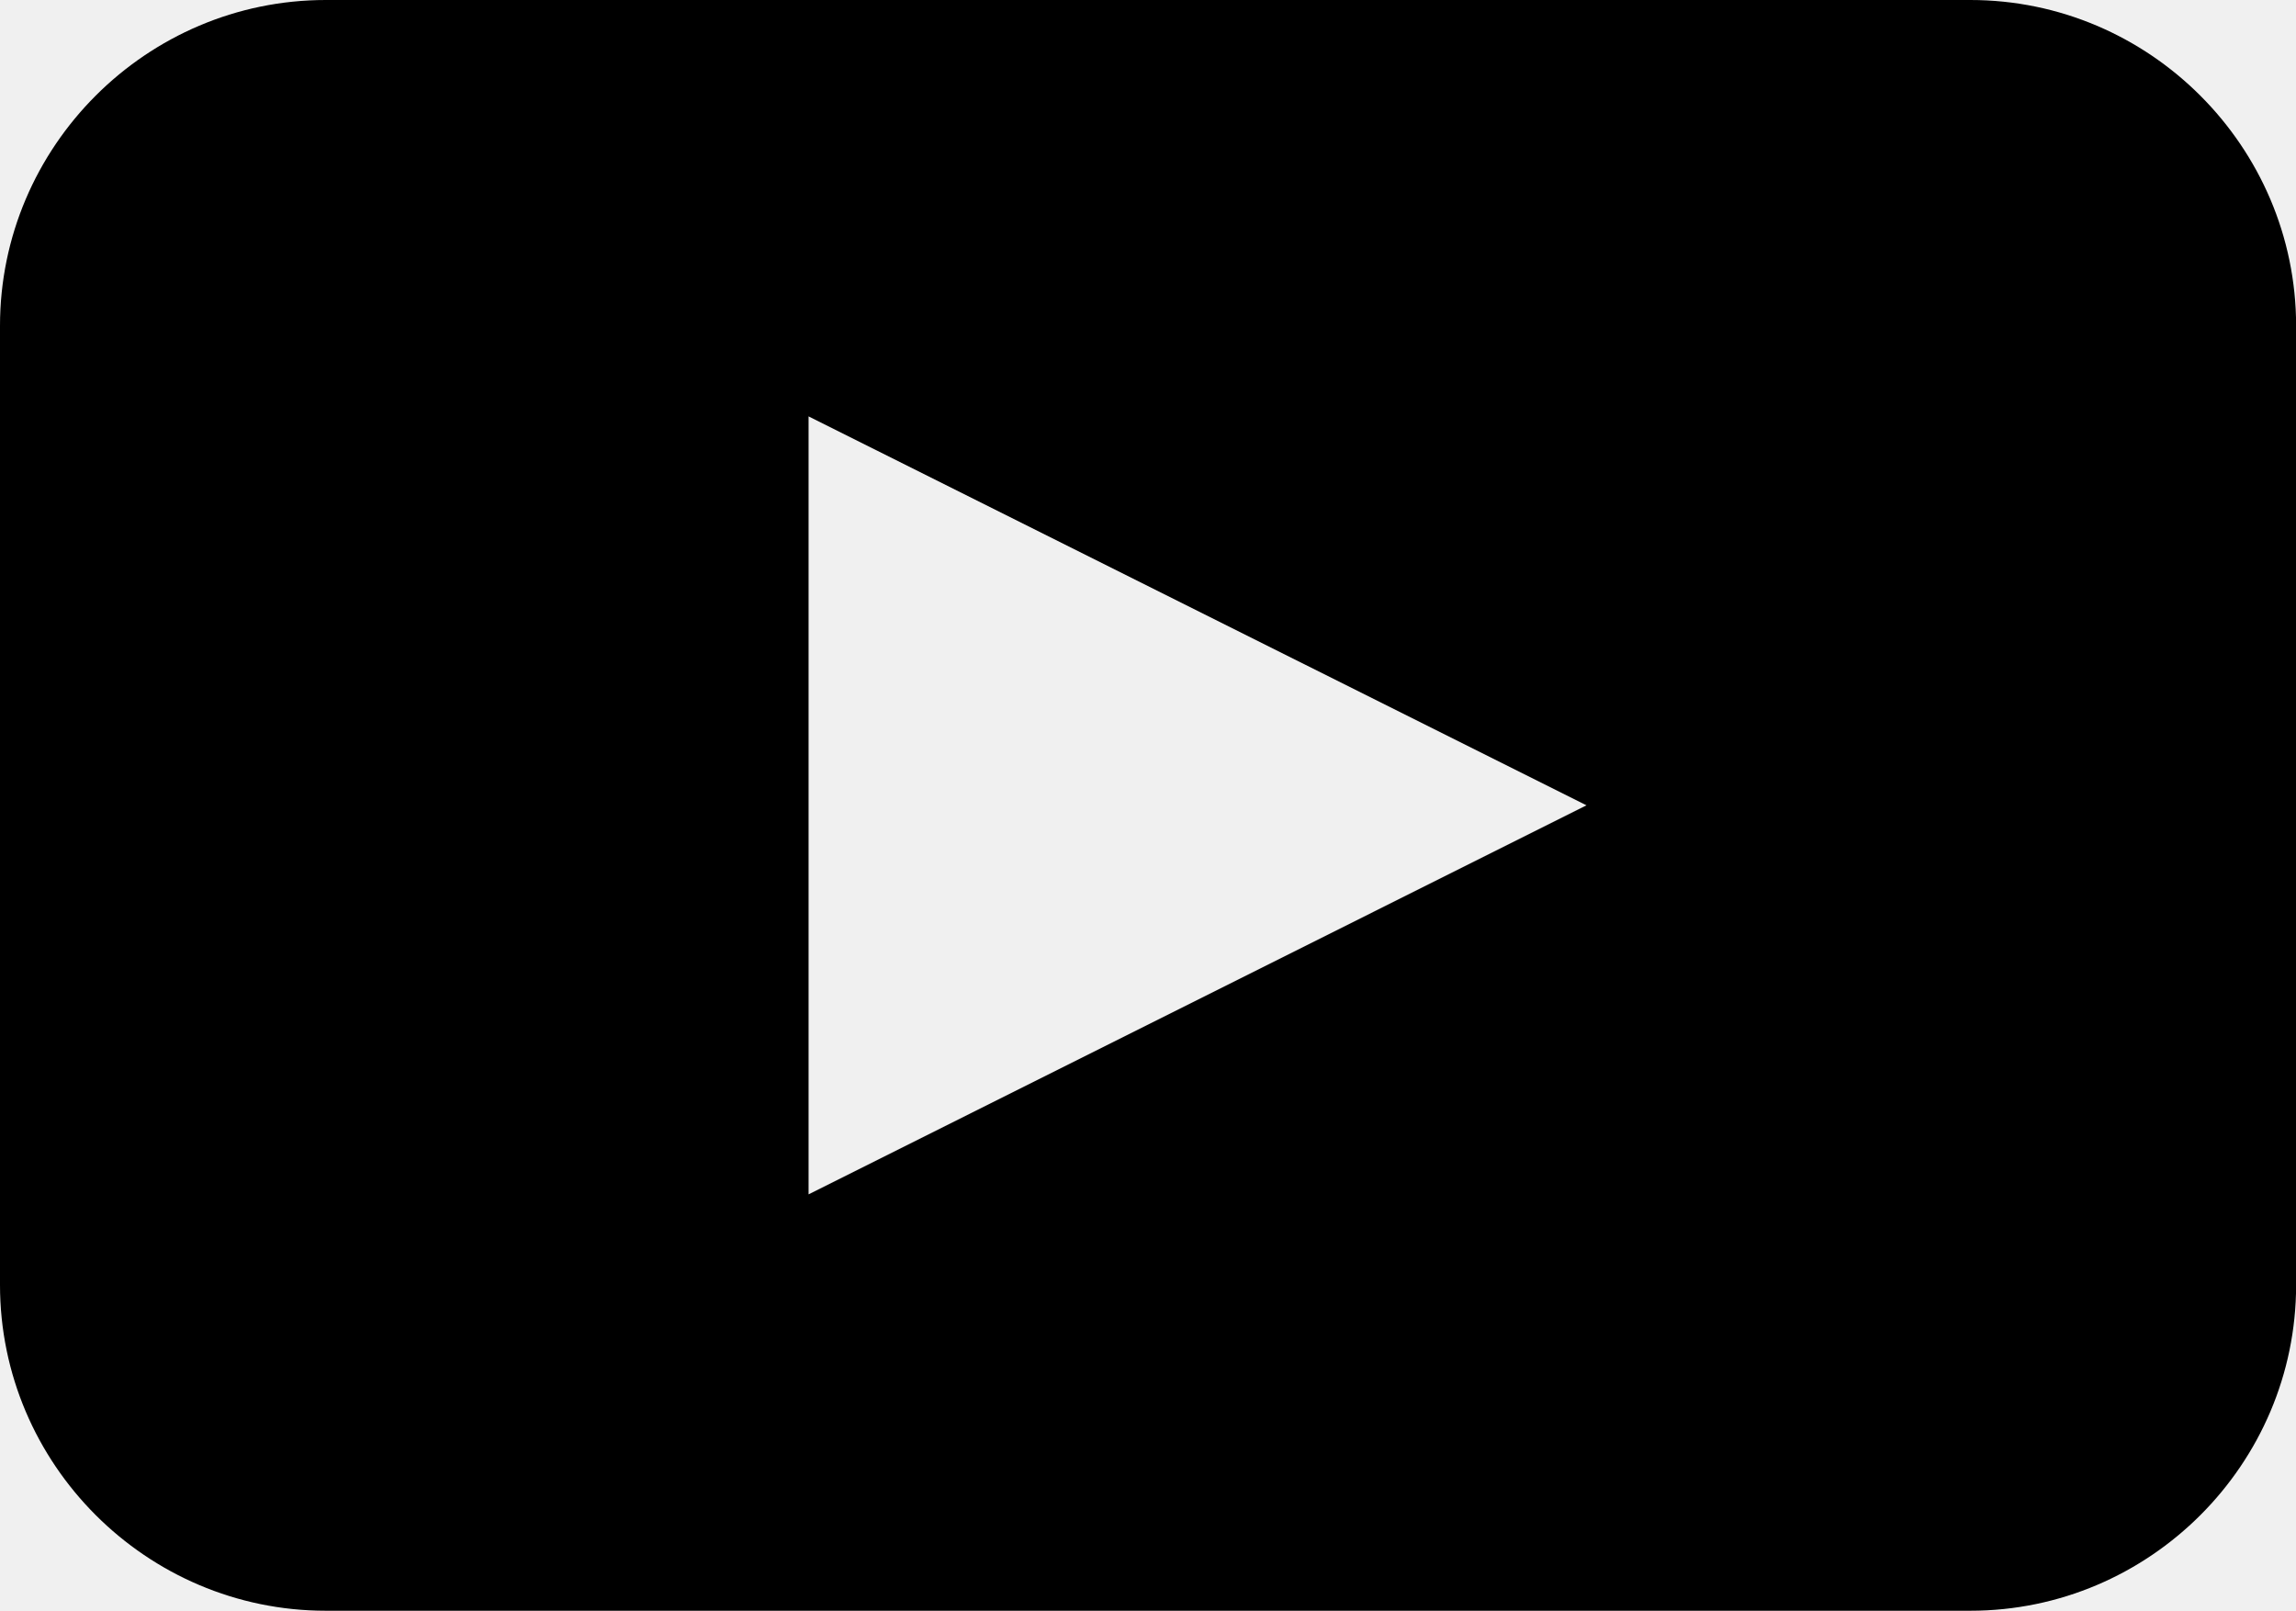
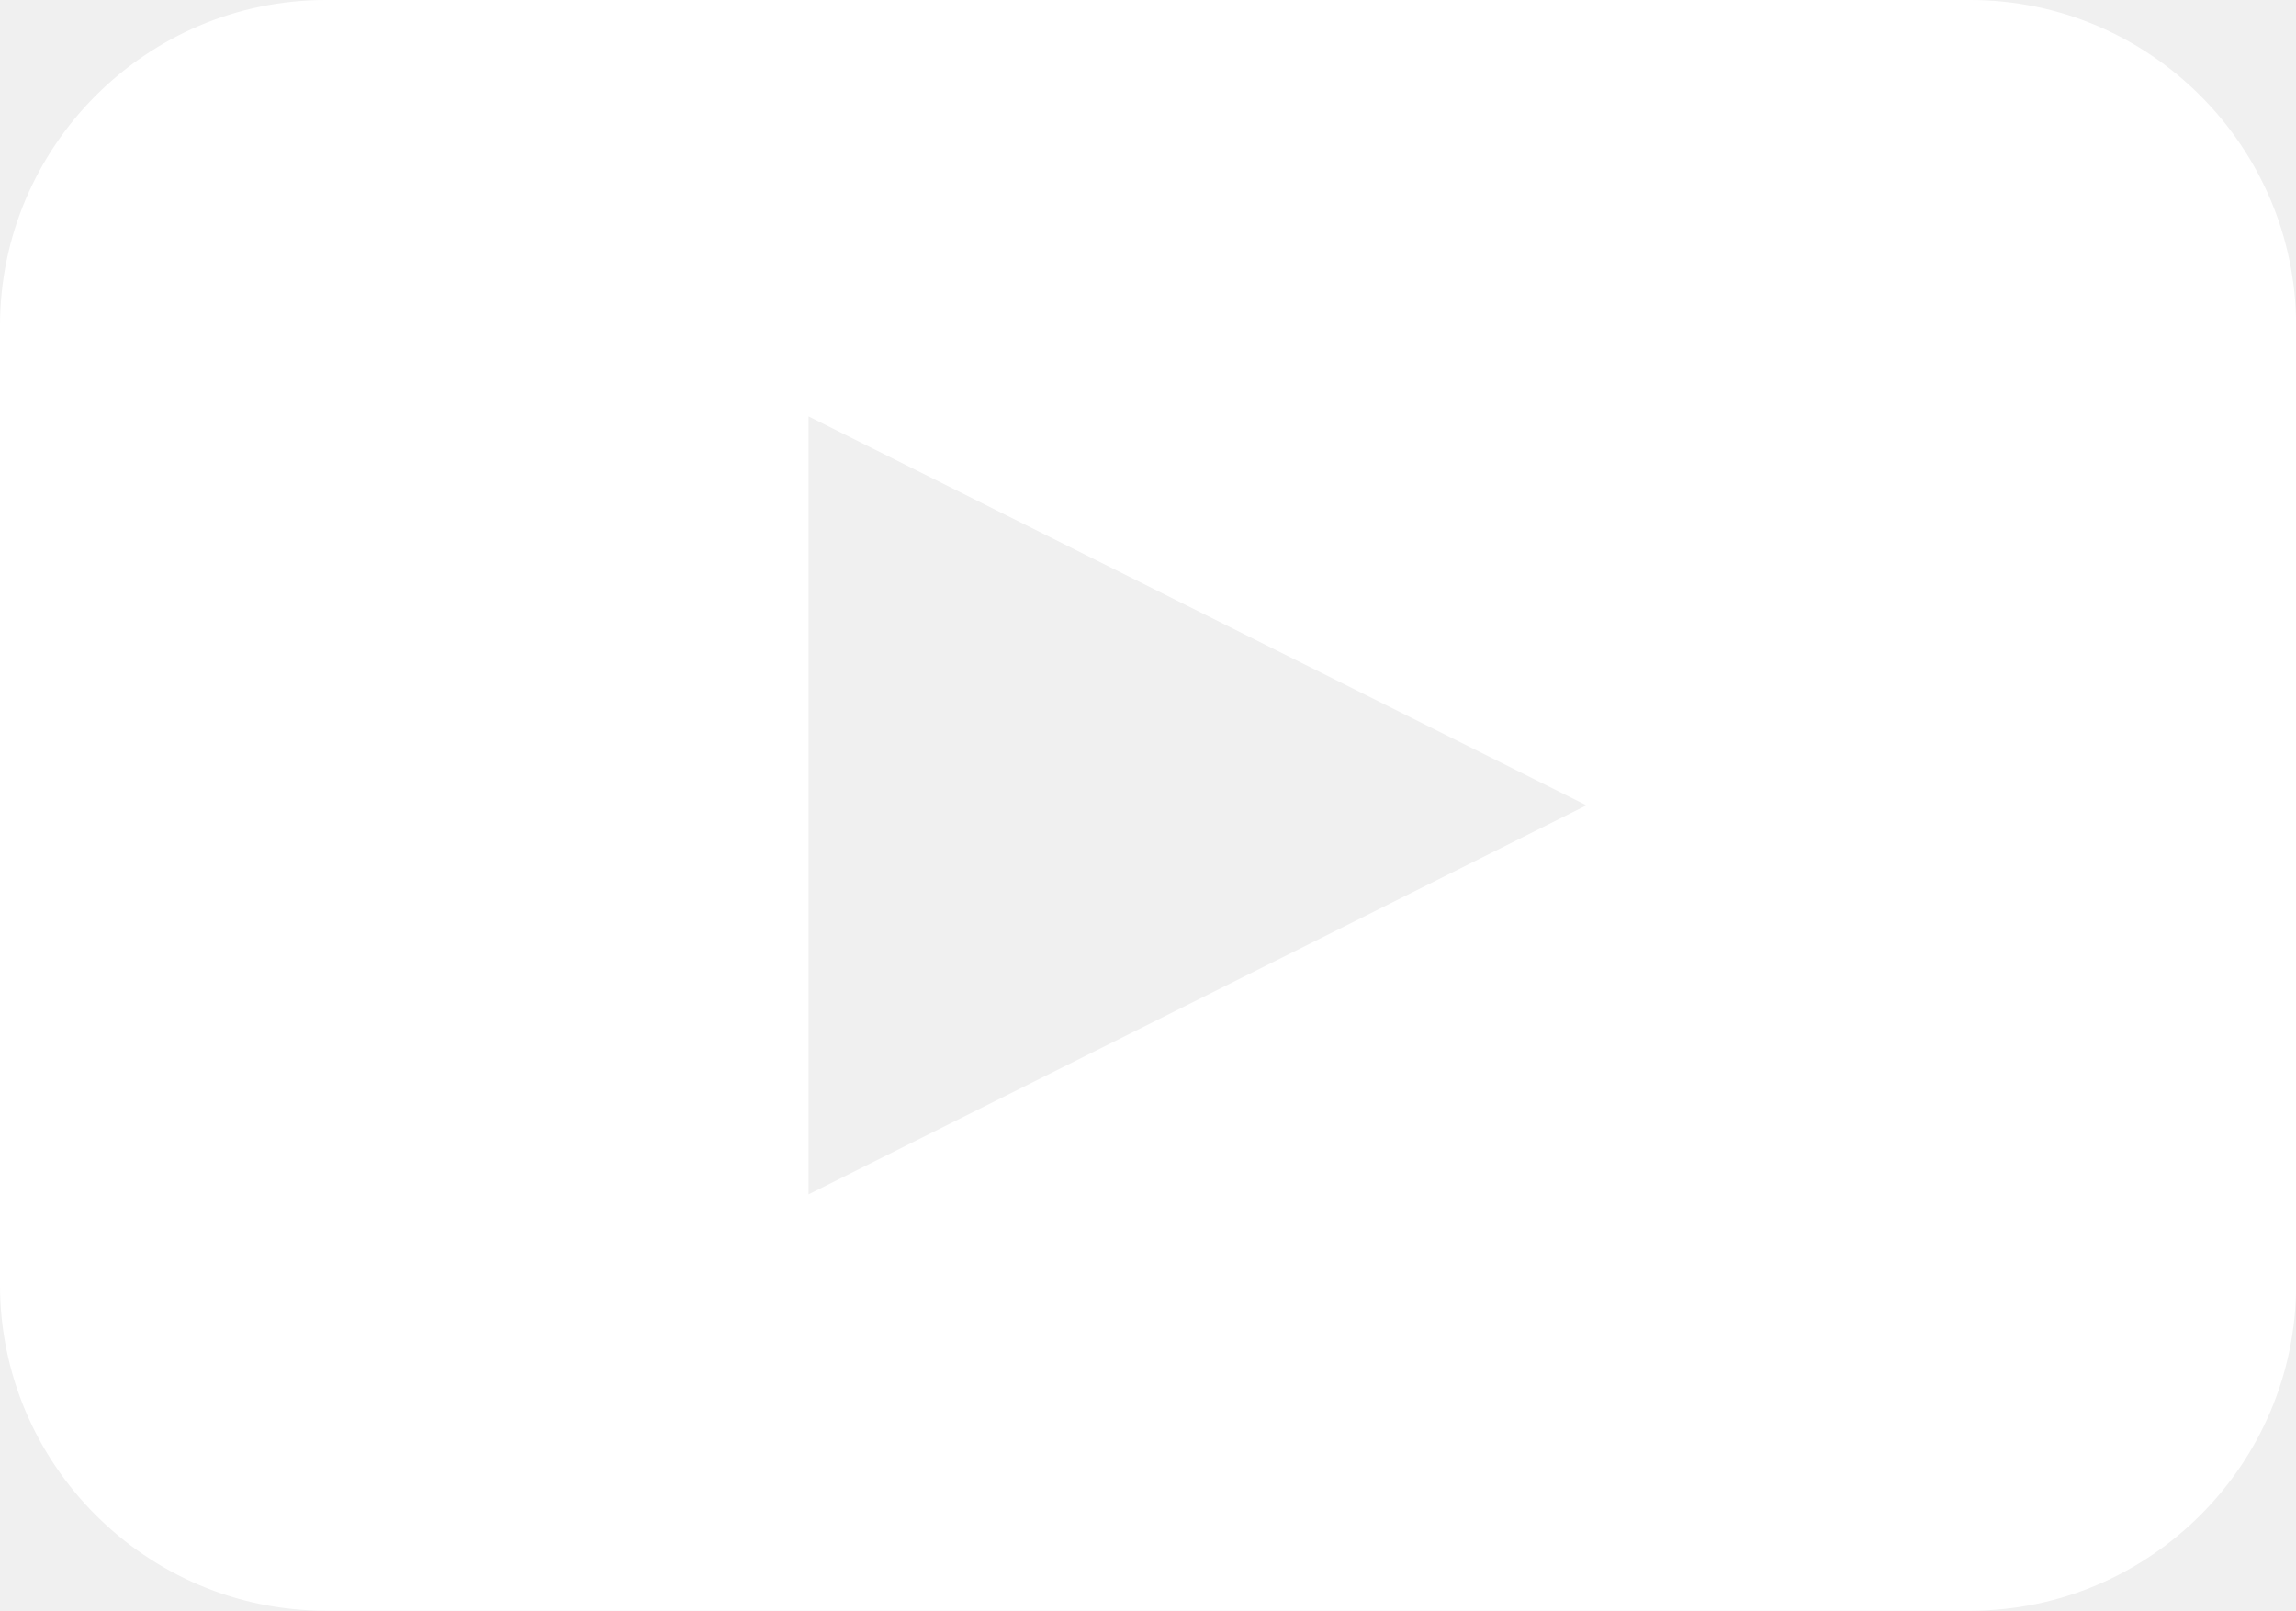
- <svg xmlns="http://www.w3.org/2000/svg" version="1.0" id="Layer_1" x="0px" y="0px" width="19.979px" height="14.015px" viewBox="0 0 19.979 14.015" enable-background="new 0 0 19.979 14.015" xml:space="preserve">
+ <svg xmlns="http://www.w3.org/2000/svg" version="1.0" id="Layer_1" x="0px" y="0px" width="19.979px" height="14.015px" viewBox="0 0 19.979 14.015" enable-background="new 0 0 19.979 14.015" xml:space="preserve" fill="#ffffff">
  <path d="M17.145,0H2.835C1.275,0,0,1.275,0,2.835v8.345c0,1.56,1.275,2.835,2.835,2.835h14.31c1.56,0,2.835-1.275,2.835-2.835V2.835 C19.979,1.275,18.704,0,17.145,0z M7.036,10.392V3.623l6.769,3.384L7.036,10.392z" />
</svg>
